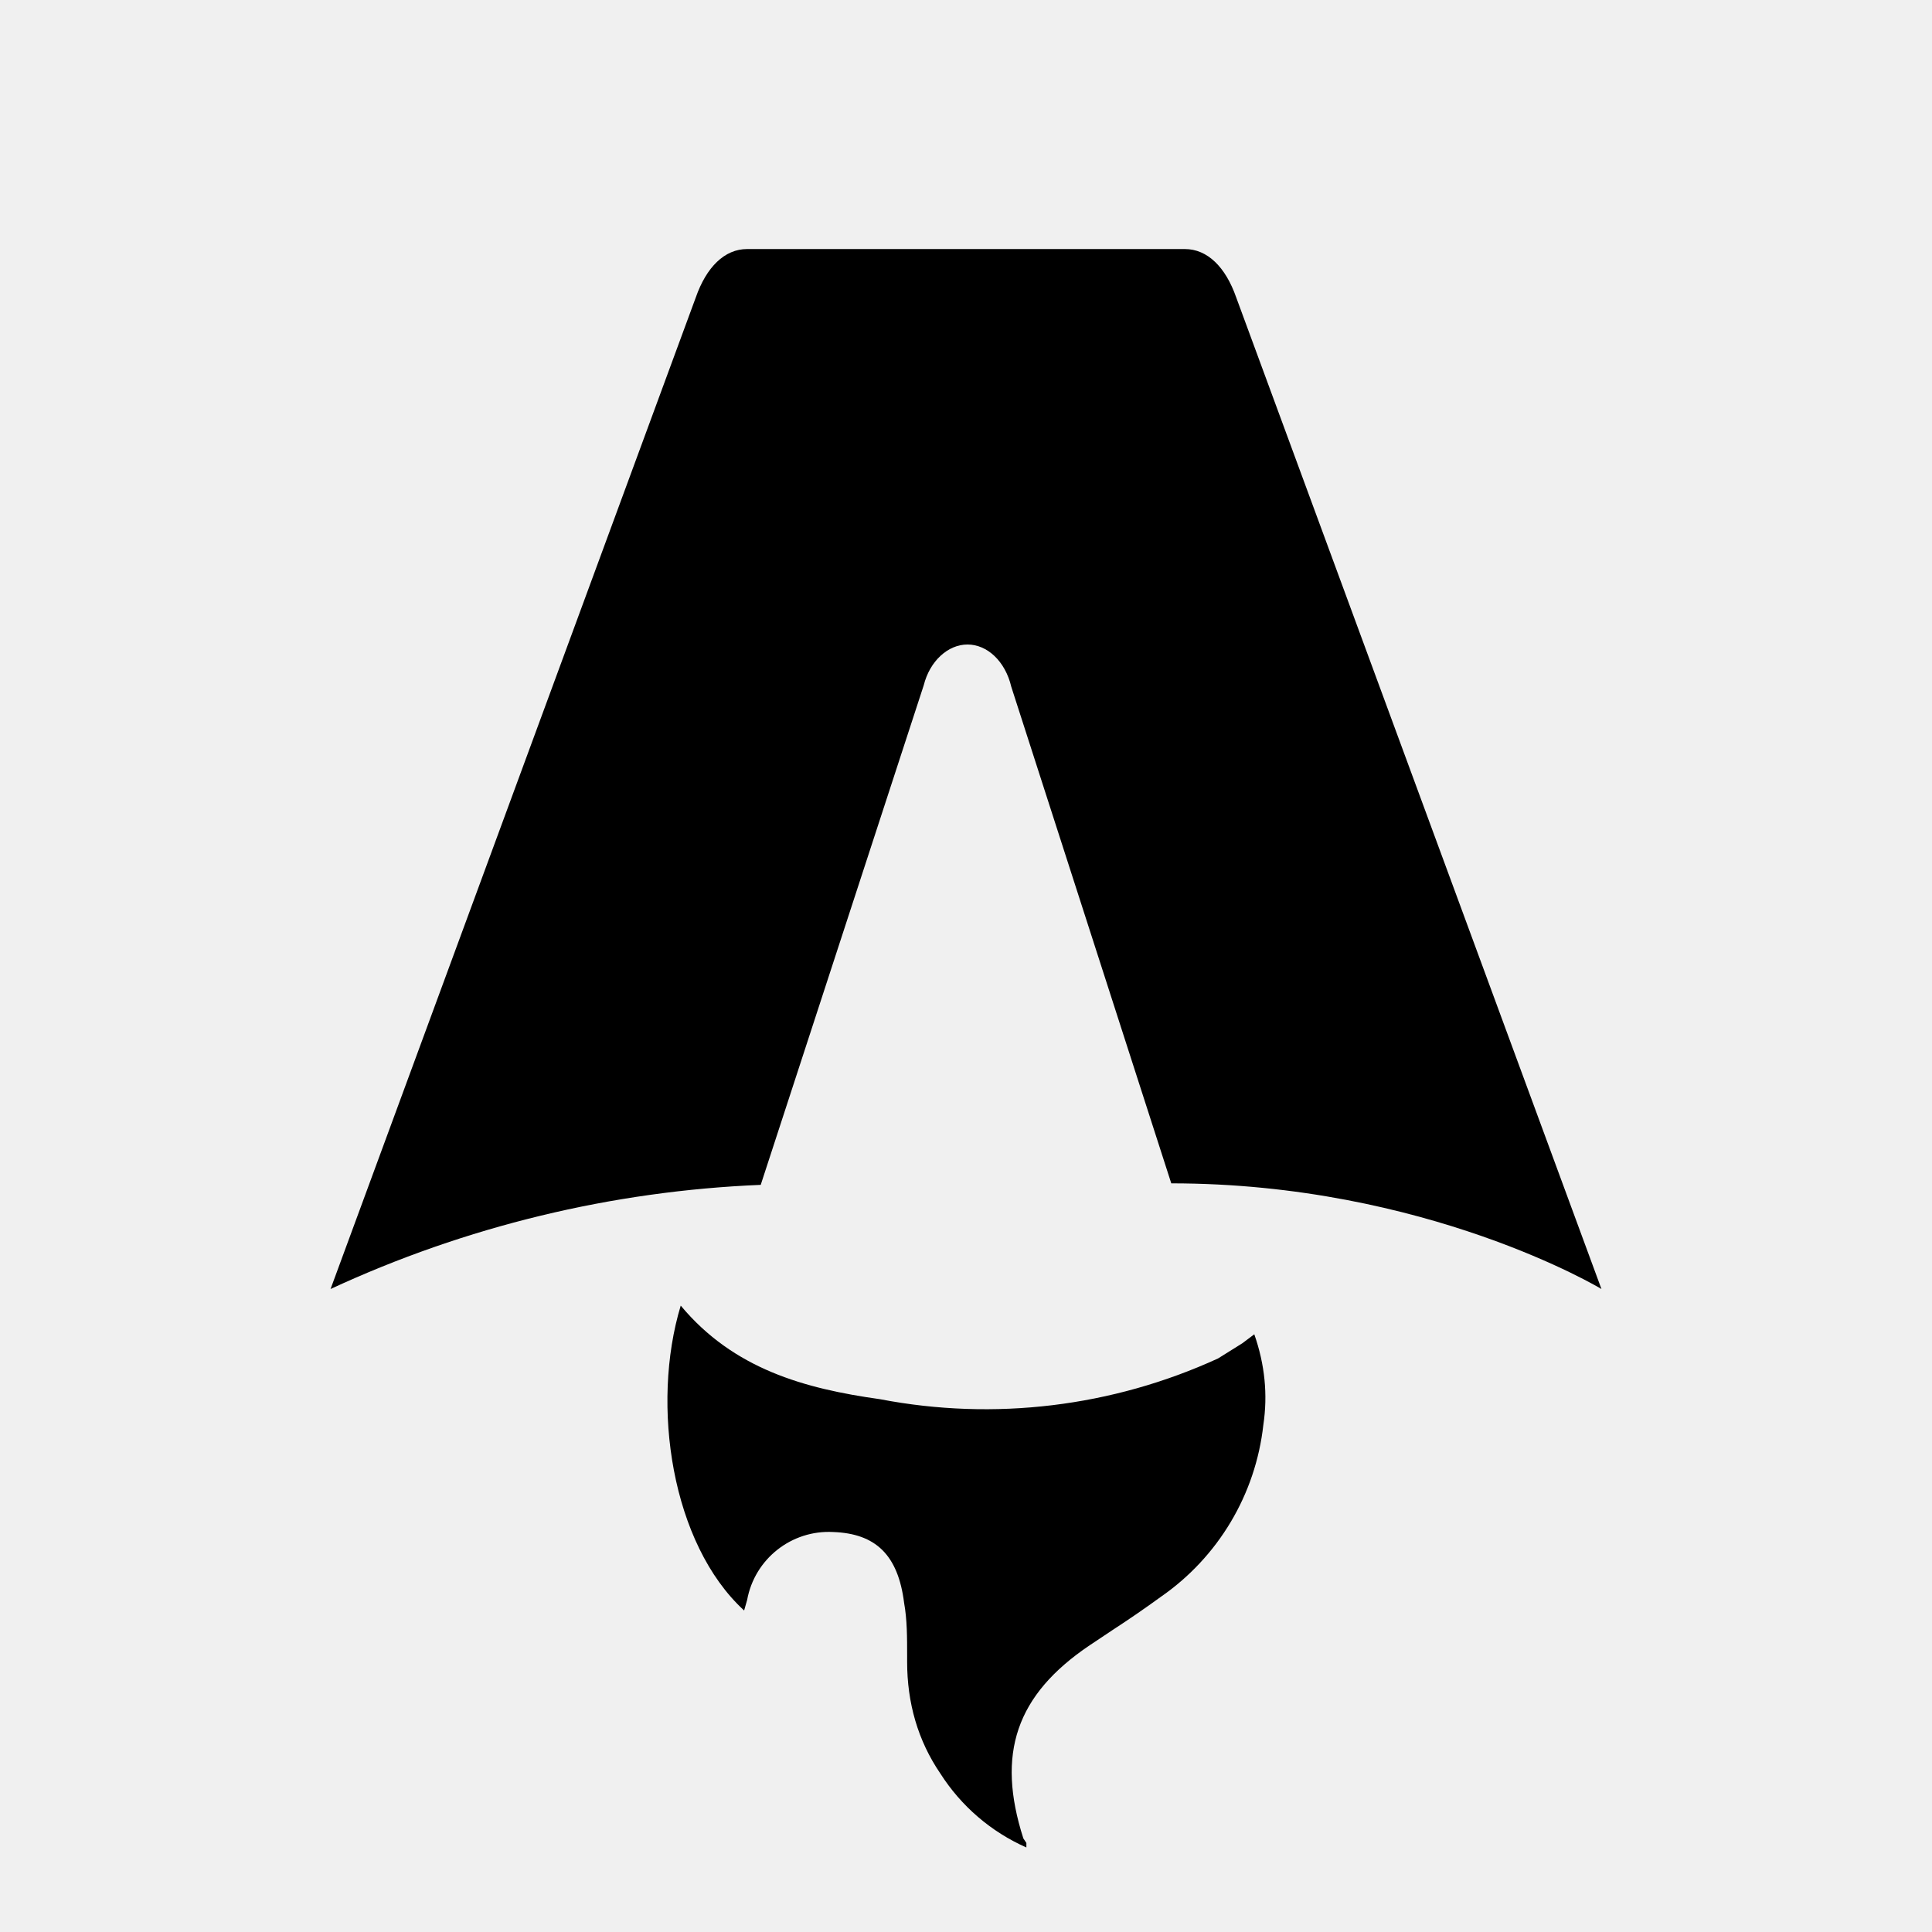
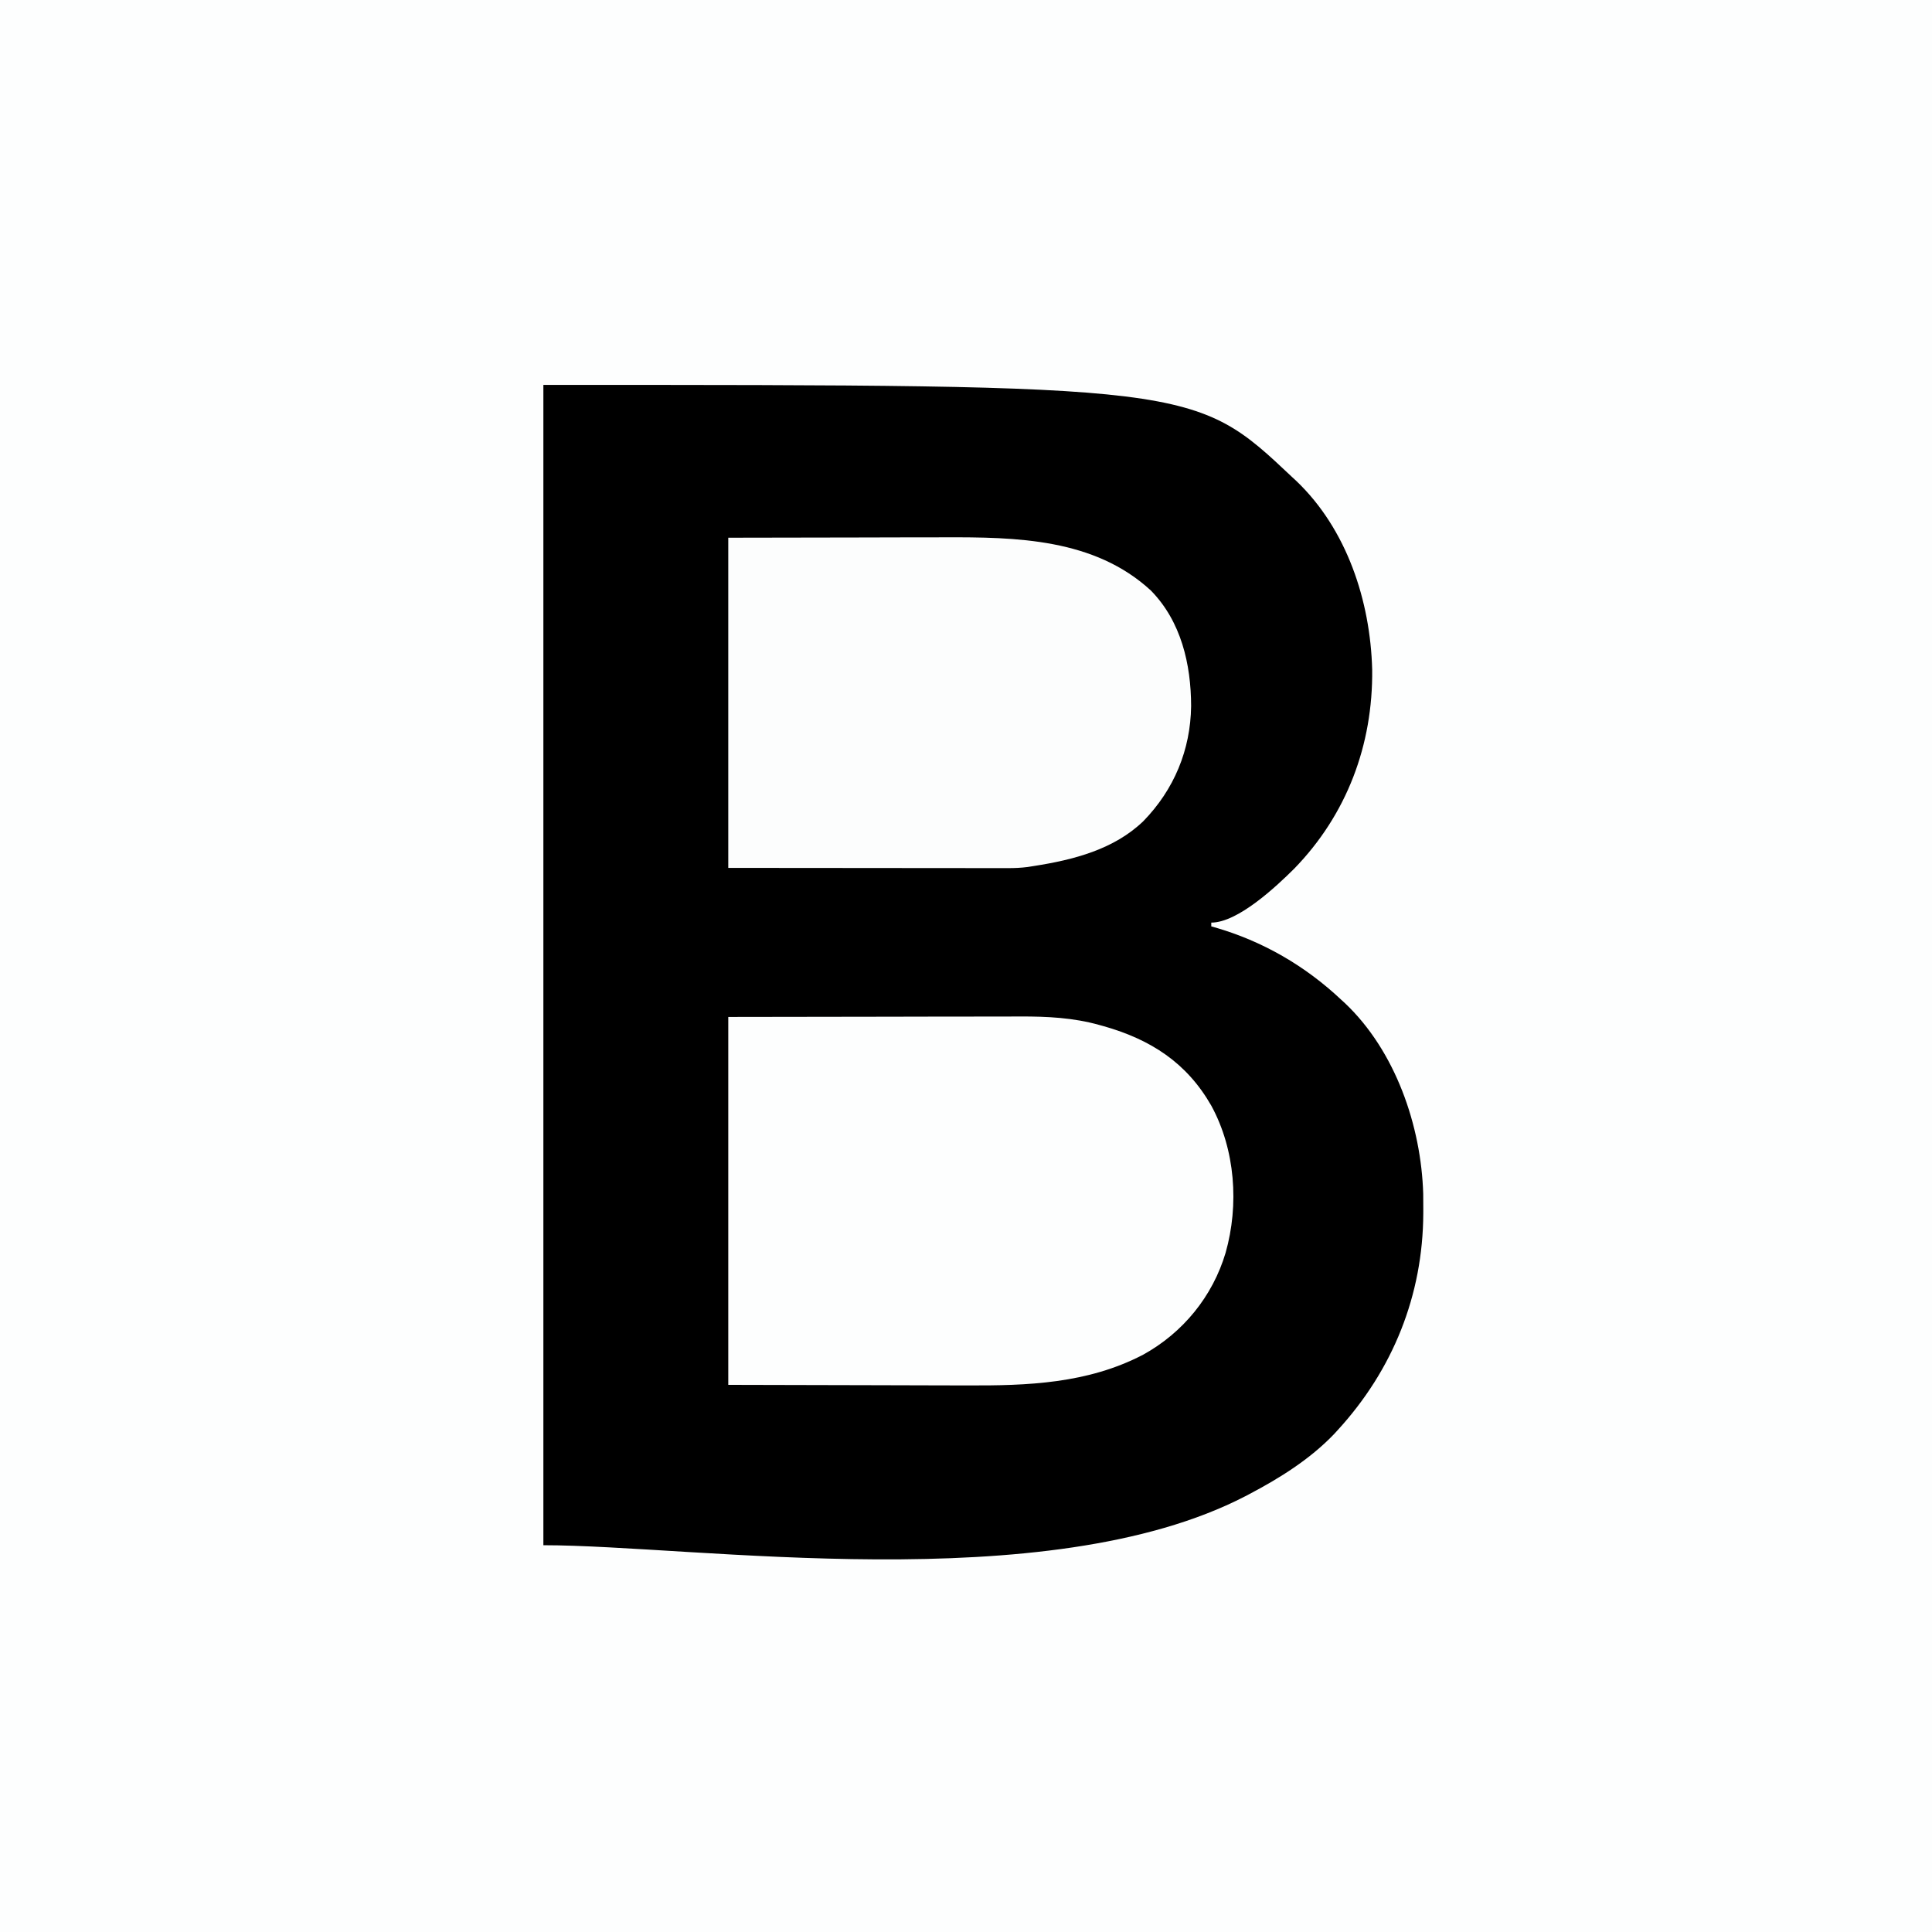
- <svg xmlns="http://www.w3.org/2000/svg" fill="none" viewBox="0 0 128 128">
-   <path d="M50.4 78.5a75.1 75.1 0 0 0-28.5 6.9l24.2-65.7c.7-2 1.9-3.2 3.4-3.2h29c1.5 0 2.7 1.2 3.4 3.2l24.2 65.7s-11.6-7-28.5-7L67 45.5c-.4-1.7-1.6-2.8-2.9-2.8-1.3 0-2.5 1.1-2.9 2.7L50.4 78.5Zm-1.1 28.2Zm-4.2-20.2c-2 6.6-.6 15.8 4.2 20.2a17.5 17.5 0 0 1 .2-.7 5.5 5.5 0 0 1 5.7-4.5c2.8.1 4.3 1.5 4.7 4.7.2 1.1.2 2.3.2 3.5v.4c0 2.7.7 5.2 2.2 7.4a13 13 0 0 0 5.7 4.9v-.3l-.2-.3c-1.8-5.6-.5-9.5 4.4-12.8l1.5-1a73 73 0 0 0 3.2-2.2 16 16 0 0 0 6.8-11.4c.3-2 .1-4-.6-6l-.8.6-1.6 1a37 37 0 0 1-22.4 2.7c-5-.7-9.7-2-13.2-6.2Z" />
-   <style>
-         path { fill: #000; }
-         @media (prefers-color-scheme: dark) {
-             path { fill: #FFF; }
-         }
-     </style>
+ <svg xmlns="http://www.w3.org/2000/svg" version="1.1" width="1024" height="1024">
+   <path d="M0 0 C337.92 0 675.84 0 1024 0 C1024 337.92 1024 675.84 1024 1024 C686.08 1024 348.16 1024 0 1024 C0 686.08 0 348.16 0 0 Z " fill="#FDFEFE" transform="translate(0,0)" />
+   <path d="M0 0 C345.086 0 345.086 0 397 49 C398.013 49.934 398.013 49.934 399.047 50.887 C425.863 76.469 438.301 114.461 439.285 150.834 C439.746 190.815 425.786 227.865 397.875 256.5 C388.266 266.048 368.027 285 354 285 C354 285.66 354 286.32 354 287 C354.604 287.169 355.209 287.337 355.832 287.511 C381.273 294.845 403.772 307.884 423 326 C423.903 326.824 423.903 326.824 424.824 327.664 C451.551 352.958 465.281 392.701 466.336 428.84 C466.366 431.541 466.383 434.237 466.375 436.938 C466.374 437.65 466.373 438.363 466.372 439.098 C466.198 482.499 450.259 522.089 421 554 C420.366 554.694 419.732 555.387 419.078 556.102 C406.279 569.45 390.272 579.455 374 588 C373.346 588.344 372.692 588.688 372.018 589.043 C266.449 643.658 80.194 615 0 615 C0 412.05 0 209.1 0 0 Z " fill="#000000" transform="translate(288,204)" />
+   <path d="M0 0 C41.549 -0.062 41.549 -0.062 83.938 -0.125 C92.658 -0.143 101.378 -0.161 110.363 -0.18 C121.077 -0.189 121.077 -0.189 126.106 -0.191 C129.59 -0.193 133.074 -0.2 136.558 -0.211 C141.023 -0.225 145.488 -0.229 149.952 -0.226 C151.578 -0.227 153.204 -0.231 154.83 -0.238 C168.884 -0.303 183.024 0.415 196.625 4.25 C197.414 4.468 198.202 4.685 199.015 4.909 C223.95 12.005 242.964 24.245 256 47 C268.749 70.368 270.8 99.611 263.59 125.016 C256.728 148.094 241.012 167.392 219.853 179.034 C190.463 194.356 158.632 195.467 126.249 195.304 C122.234 195.287 118.219 195.286 114.204 195.284 C102.532 195.268 90.86 195.226 79.188 195.188 C53.056 195.126 26.924 195.064 0 195 C0 130.65 0 66.3 0 0 Z " fill="#FDFEFE" transform="translate(386,539)" />
+   <path d="M0 0 C23.162 -0.041 46.324 -0.083 70.188 -0.125 C77.462 -0.143 84.736 -0.161 92.231 -0.18 C101.214 -0.189 101.214 -0.189 105.438 -0.191 C108.346 -0.193 111.254 -0.2 114.162 -0.211 C152.708 -0.351 194.021 0.365 224 28 C240.032 44.375 245.269 67.009 245.319 89.236 C245.023 112.472 236.284 133.479 220.055 150.172 C204.428 165.276 182.817 170.764 162 174 C160.902 174.175 159.805 174.35 158.674 174.531 C155.157 174.98 151.817 175.123 148.274 175.12 C146.963 175.122 145.652 175.123 144.301 175.124 C142.859 175.121 141.418 175.117 139.977 175.114 C138.424 175.113 136.871 175.113 135.319 175.114 C131.173 175.114 127.028 175.108 122.882 175.101 C118.988 175.096 115.093 175.095 111.198 175.095 C99.82 175.089 88.441 175.075 77.062 175.062 C51.632 175.042 26.201 175.021 0 175 C0 117.25 0 59.5 0 0 Z " fill="#FCFDFD" transform="translate(386,285)" />
</svg>
